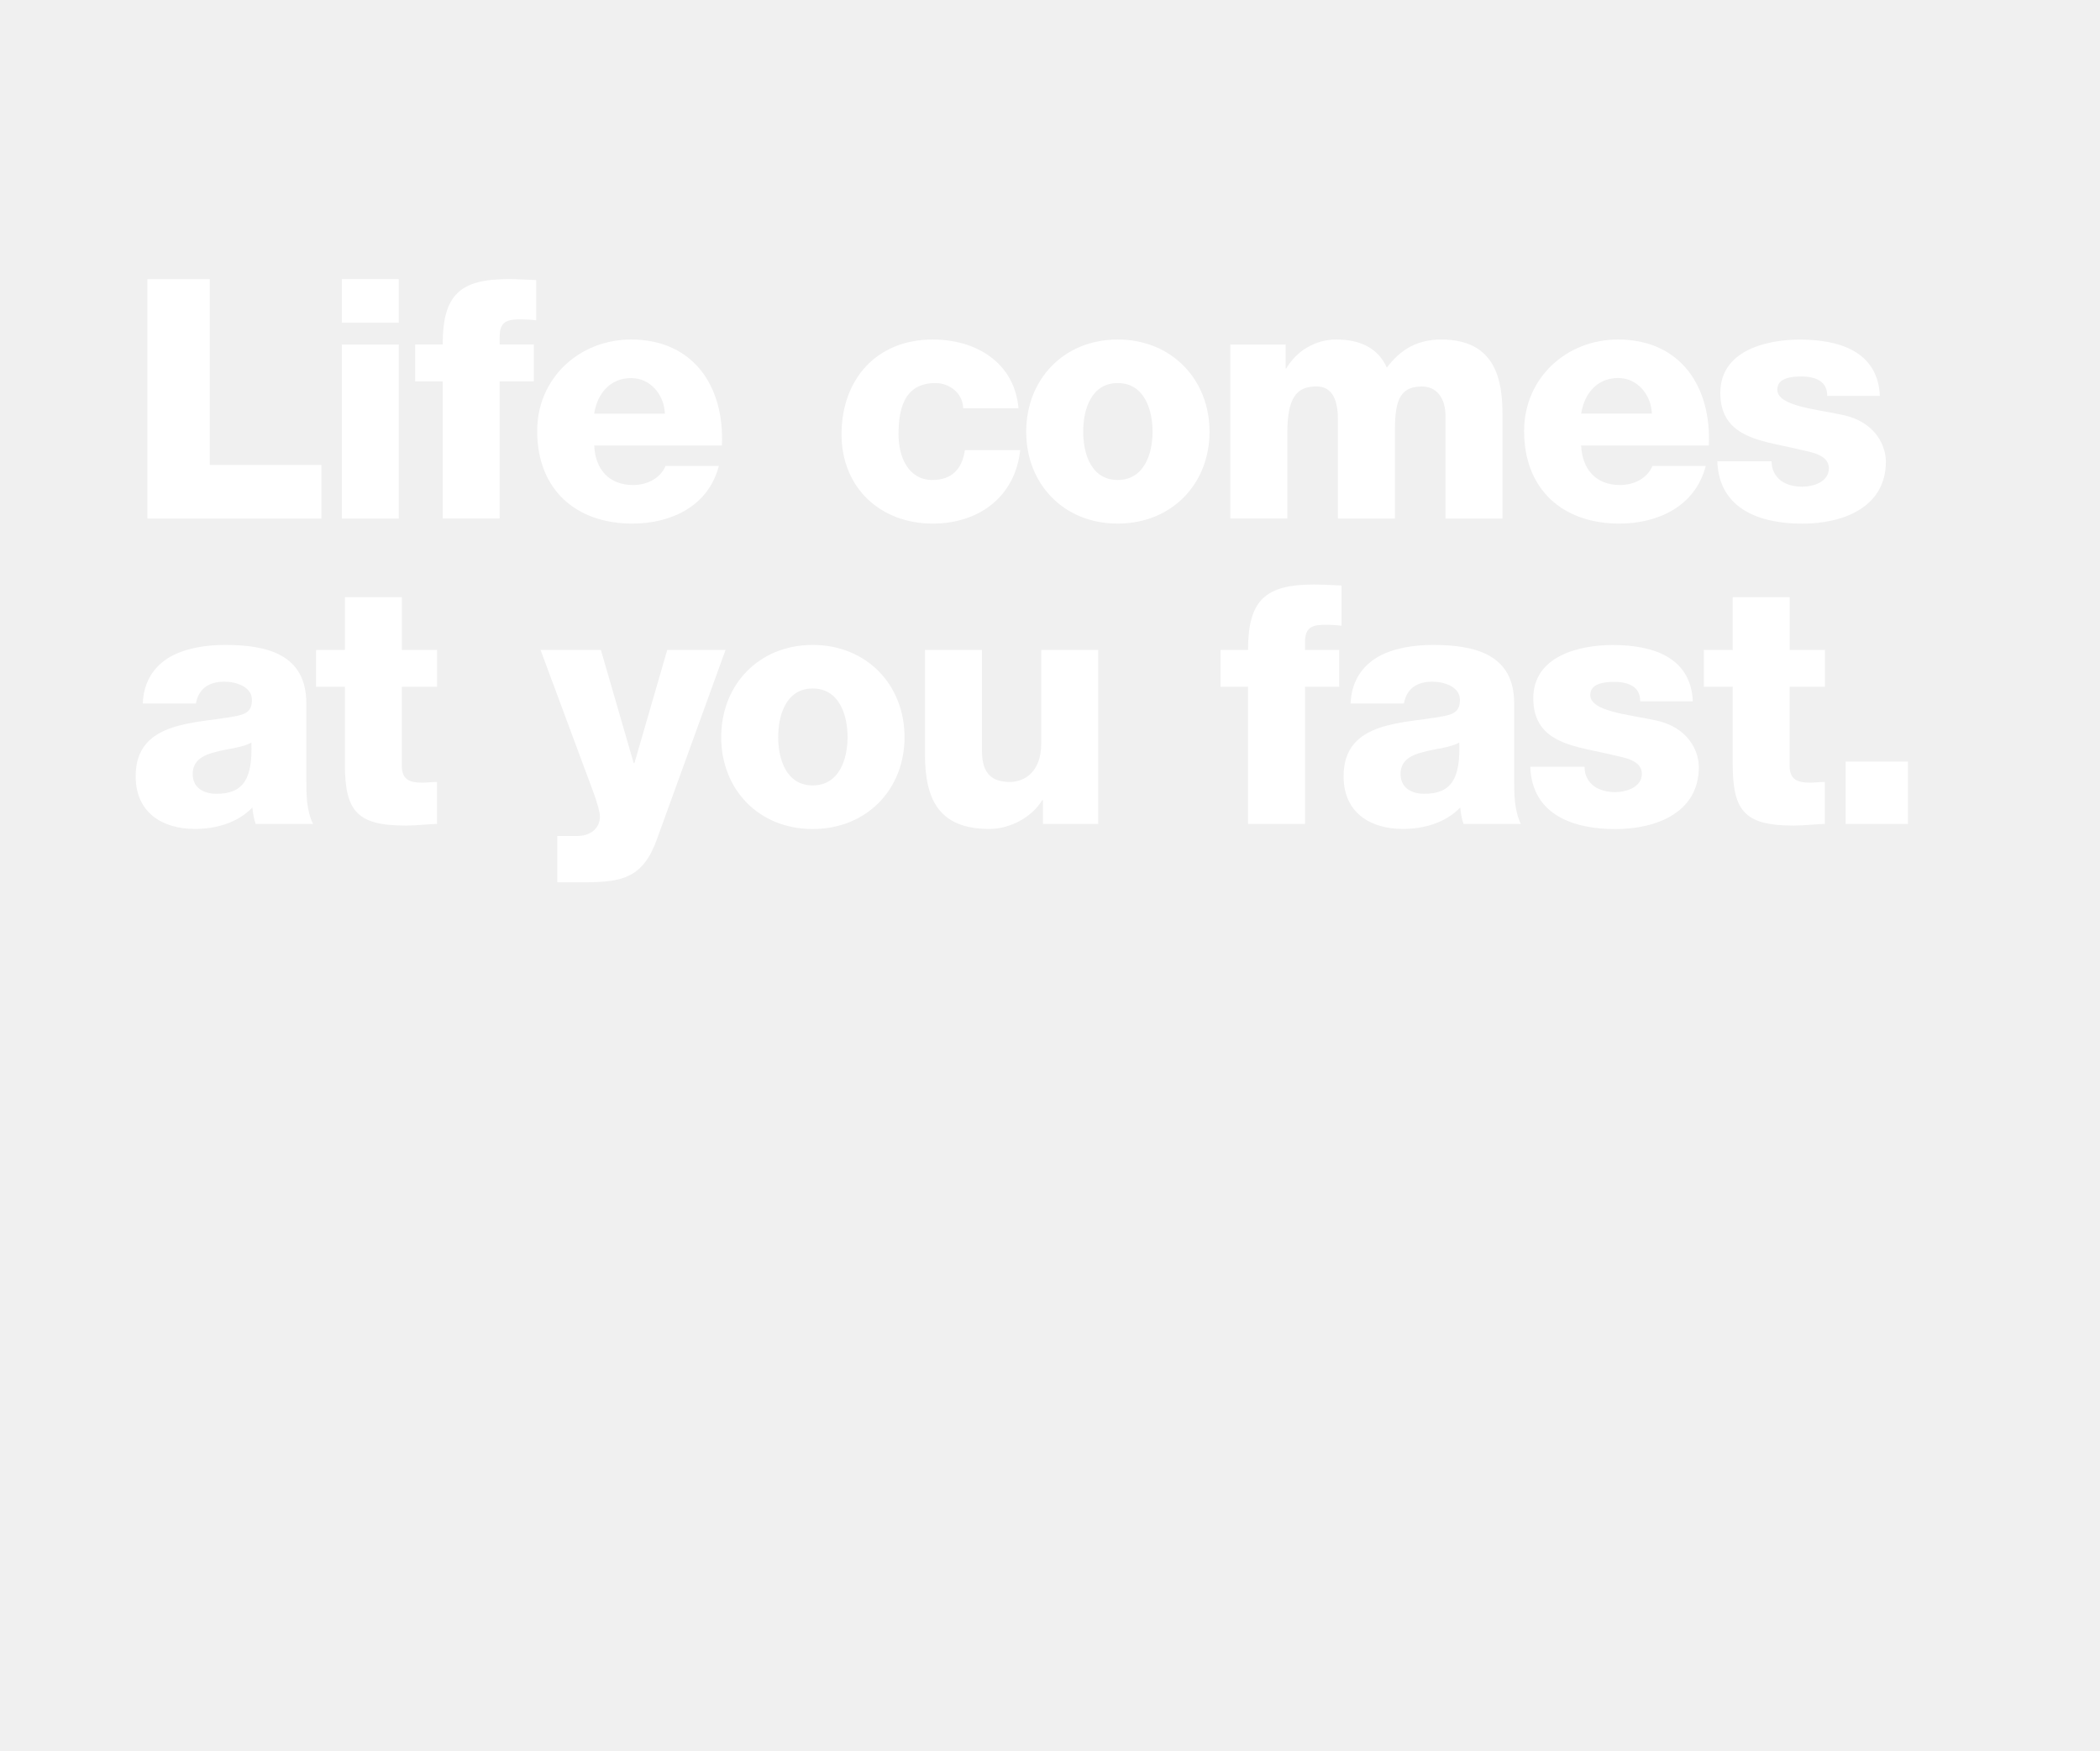
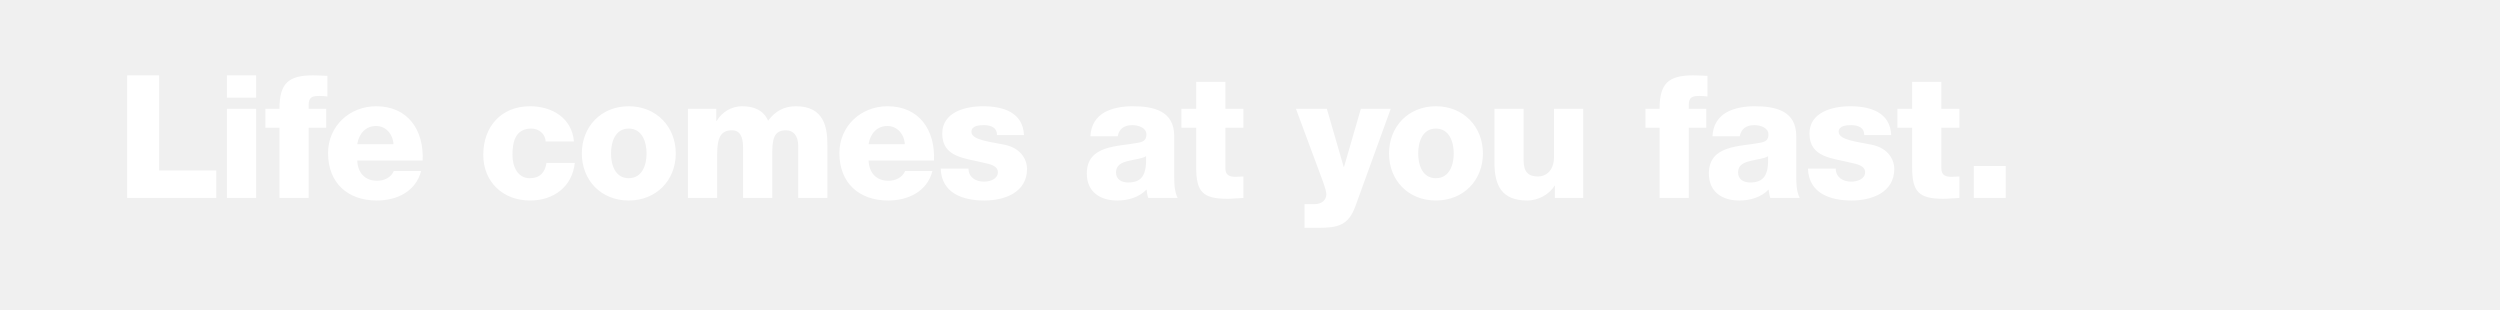
- <svg xmlns="http://www.w3.org/2000/svg" id="Layer_1" viewBox="0 0 300 250">
+ <svg xmlns="http://www.w3.org/2000/svg" id="Layer_1" viewBox="0 0 728 90">
  <style>.st0{fill:#fff}</style>
-   <path class="st0" d="M21.06 39.87h8.91V66.4h15.94v7.66H21.06V39.87zM56.97 46.09h-8.14v-6.23h8.14v6.23zm-8.14 3.12h8.14v24.85h-8.14V49.21zM63.24 54.47h-3.93V49.2h3.93c0-7.13 2.49-9.34 9.43-9.34 1.29 0 2.63.1 3.93.14v5.75c-.77-.1-1.48-.14-2.2-.14-1.87 0-3.02.24-3.02 2.49v1.1h4.88v5.27h-4.88v19.58h-8.14V54.47zM84.89 63.62c.14 3.4 2.11 5.65 5.55 5.65 1.96 0 3.88-.91 4.64-2.73h7.61c-1.48 5.75-6.8 8.24-12.35 8.24-8.09 0-13.6-4.88-13.6-13.22 0-7.61 6.08-13.07 13.41-13.07 8.91 0 13.36 6.7 12.98 15.13H84.89zm10.1-4.55c-.14-2.78-2.11-5.07-4.84-5.07-2.87 0-4.79 2.06-5.27 5.08h10.11zM137.6 58.3c-.05-2.11-1.92-3.59-3.97-3.59-4.55 0-5.27 3.88-5.27 7.33 0 3.21 1.39 6.51 4.84 6.51 2.83 0 4.26-1.63 4.64-4.26h7.9c-.72 6.66-5.89 10.49-12.5 10.49-7.47 0-13.02-5.12-13.02-12.74 0-7.9 5.03-13.55 13.02-13.55 6.18 0 11.68 3.26 12.26 9.82h-7.9zM159.67 48.49c7.71 0 13.12 5.7 13.12 13.17s-5.41 13.12-13.12 13.12-13.07-5.65-13.07-13.12 5.36-13.17 13.07-13.17zm0 20.06c3.78 0 4.98-3.73 4.98-6.9s-1.2-6.94-4.98-6.94c-3.78 0-4.93 3.78-4.93 6.94s1.15 6.9 4.93 6.9zM175.76 49.21h7.9v3.4h.1c1.48-2.49 4.12-4.12 7.13-4.12 3.11 0 5.89 1.01 7.23 4.02 1.96-2.63 4.41-4.02 7.76-4.02 7.9 0 8.76 5.98 8.76 10.73v14.84h-8.14v-14.6c0-2.68-1.29-4.26-3.4-4.26-3.5 0-3.83 2.68-3.83 6.7v12.16h-8.14V59.93c0-2.92-.86-4.74-3.06-4.74-2.92 0-4.17 1.68-4.17 6.75v12.11h-8.14V49.21zM225.88 63.62c.14 3.4 2.11 5.65 5.55 5.65 1.96 0 3.88-.91 4.64-2.73h7.61c-1.48 5.75-6.8 8.24-12.35 8.24-8.09 0-13.6-4.88-13.6-13.22 0-7.61 6.08-13.07 13.41-13.07 8.91 0 13.36 6.7 12.98 15.13h-18.24zm10.11-4.55c-.14-2.78-2.11-5.08-4.84-5.08-2.87 0-4.79 2.06-5.27 5.08h10.11zM253.08 65.87c0 1.25.53 2.15 1.34 2.78.77.57 1.87.86 3.02.86 1.58 0 3.83-.67 3.83-2.63 0-1.92-2.54-2.3-3.97-2.63-5.12-1.29-11.54-1.44-11.54-8.14 0-5.99 6.46-7.61 11.35-7.61 5.46 0 11.16 1.58 11.44 8.04h-7.52c0-1.05-.38-1.72-1.05-2.15-.67-.43-1.58-.62-2.58-.62-1.34 0-3.5.14-3.5 1.87 0 2.35 5.46 2.78 9.19 3.59 5.03 1.01 6.32 4.64 6.32 6.7 0 6.66-6.32 8.86-11.92 8.86-5.89 0-11.92-1.96-12.16-8.91h7.75z" />
-   <g>
-     <path class="st0" d="M20.39 100.49c.14-3.26 1.68-5.36 3.88-6.66 2.2-1.25 5.08-1.72 7.9-1.72 5.89 0 11.59 1.29 11.59 8.33v10.87c0 2.11 0 4.4.96 6.37h-8.19c-.29-.77-.38-1.53-.48-2.35-2.11 2.2-5.22 3.06-8.19 3.06-4.74 0-8.48-2.39-8.48-7.52 0-8.09 8.81-7.47 14.46-8.62 1.39-.29 2.15-.77 2.15-2.3 0-1.87-2.25-2.59-3.93-2.59-2.25 0-3.69 1.01-4.07 3.11h-7.6zm10.54 12.88c3.88 0 5.17-2.2 4.98-7.33-1.15.72-3.26.86-5.03 1.34-1.82.43-3.35 1.2-3.35 3.16 0 2.01 1.58 2.83 3.4 2.83zM62.43 98.09H57.4v11.3c0 1.96 1.15 2.39 2.92 2.39.67 0 1.39-.1 2.11-.1v5.99c-1.48.05-2.97.24-4.45.24-6.94 0-8.71-2.01-8.71-8.76V98.09h-4.12v-5.27h4.12V85.3h8.14v7.52h5.03v5.27zM93.84 119.88c-1.96 5.46-4.88 6.13-10.39 6.13h-3.83v-6.61h2.82c1.87 0 3.26-1.05 3.26-2.78 0-1.34-1.58-5.17-2.06-6.51l-6.42-17.29h8.62L90.53 109h.1l4.69-16.18h8.33l-9.81 27.06zM116.1 92.11c7.71 0 13.12 5.7 13.12 13.17s-5.41 13.12-13.12 13.12-13.07-5.65-13.07-13.12 5.36-13.17 13.07-13.17zm0 20.06c3.78 0 4.98-3.73 4.98-6.9s-1.2-6.94-4.98-6.94-4.93 3.78-4.93 6.94 1.15 6.9 4.93 6.9zM156.89 117.67h-7.9v-3.4h-.1c-1.53 2.54-4.69 4.12-7.56 4.12-7.13 0-9.19-4.12-9.19-10.63V92.82h8.14v14.41c0 3.3 1.44 4.45 4.02 4.45 1.77 0 4.45-1.15 4.45-5.55V92.82h8.14v24.85zM178.29 98.09h-3.93v-5.27h3.93c0-7.13 2.49-9.34 9.43-9.34 1.29 0 2.63.1 3.93.14v5.75c-.77-.1-1.48-.14-2.2-.14-1.87 0-3.02.24-3.02 2.49v1.1h4.88v5.27h-4.88v19.58h-8.14V98.09zM192.94 100.49c.14-3.26 1.68-5.36 3.88-6.66 2.2-1.25 5.08-1.72 7.9-1.72 5.89 0 11.59 1.29 11.59 8.33v10.87c0 2.11 0 4.4.96 6.37h-8.19c-.29-.77-.38-1.53-.48-2.35-2.11 2.2-5.22 3.06-8.19 3.06-4.74 0-8.47-2.39-8.47-7.52 0-8.09 8.81-7.47 14.46-8.62 1.39-.29 2.16-.77 2.16-2.3 0-1.87-2.25-2.59-3.93-2.59-2.25 0-3.69 1.01-4.07 3.11h-7.62zm10.54 12.88c3.88 0 5.17-2.2 4.98-7.33-1.15.72-3.26.86-5.03 1.34-1.82.43-3.35 1.2-3.35 3.16 0 2.01 1.58 2.83 3.4 2.83zM226.36 109.49c0 1.25.53 2.15 1.34 2.78.77.57 1.87.86 3.02.86 1.58 0 3.83-.67 3.83-2.63 0-1.92-2.54-2.3-3.97-2.63-5.12-1.29-11.54-1.44-11.54-8.14 0-5.99 6.46-7.61 11.35-7.61 5.46 0 11.16 1.58 11.44 8.04h-7.52c0-1.05-.38-1.72-1.05-2.15-.67-.43-1.58-.62-2.58-.62-1.34 0-3.5.14-3.5 1.87 0 2.35 5.46 2.78 9.19 3.59 5.03 1.01 6.32 4.64 6.32 6.7 0 6.66-6.32 8.86-11.92 8.86-5.89 0-11.92-1.96-12.16-8.91h7.75zM260.69 98.09h-5.03v11.3c0 1.96 1.15 2.39 2.92 2.39.67 0 1.39-.1 2.11-.1v5.99c-1.48.05-2.97.24-4.45.24-6.94 0-8.71-2.01-8.71-8.76V98.09h-4.12v-5.27h4.12V85.3h8.14v7.52h5.03v5.27zM263.66 108.77h8.91v8.91h-8.91v-8.91z" />
-   </g>
+   <path class="st0" d="M37.03 21.94h9.3v27.7h16.65v8H37.03v-35.7zM74.58 28.44h-8.5v-6.5h8.5v6.5zm-8.5 3.25h8.5v25.95h-8.5V31.69zM81.38 37.19h-4.1v-5.5h4.1c0-7.45 2.6-9.75 9.85-9.75 1.35 0 2.75.1 4.1.15v6c-.8-.1-1.55-.15-2.3-.15-1.95 0-3.15.25-3.15 2.6v1.15h5.1v5.5h-5.1v20.45h-8.5V37.19zM104.03 46.74c.15 3.55 2.2 5.9 5.8 5.9 2.05 0 4.05-.95 4.85-2.85h7.95c-1.55 6-7.1 8.6-12.9 8.6-8.45 0-14.2-5.1-14.2-13.8 0-7.95 6.35-13.65 14-13.65 9.3 0 13.95 7 13.55 15.8h-19.05zm10.55-4.75c-.15-2.9-2.2-5.3-5.05-5.3-3 0-5 2.15-5.5 5.3h10.55zM158.88 41.19c-.05-2.2-2-3.75-4.15-3.75-4.75 0-5.5 4.05-5.5 7.65 0 3.35 1.45 6.8 5.05 6.8 2.95 0 4.45-1.7 4.85-4.45h8.25c-.75 6.95-6.15 10.95-13.05 10.95-7.8 0-13.6-5.35-13.6-13.3 0-8.25 5.25-14.15 13.6-14.15 6.45 0 12.2 3.4 12.8 10.25h-8.25zM183.08 30.94c8.05 0 13.7 5.95 13.7 13.75s-5.65 13.7-13.7 13.7-13.65-5.9-13.65-13.7 5.6-13.75 13.65-13.75zm0 20.95c3.95 0 5.2-3.9 5.2-7.2 0-3.3-1.25-7.25-5.2-7.25s-5.15 3.95-5.15 7.25 1.2 7.2 5.15 7.2zM200.33 31.69h8.25v3.55h.1c1.55-2.6 4.3-4.3 7.45-4.3 3.25 0 6.15 1.05 7.55 4.2 2.05-2.75 4.6-4.2 8.1-4.2 8.25 0 9.15 6.25 9.15 11.2v15.5h-8.5V42.39c0-2.8-1.35-4.45-3.55-4.45-3.65 0-4 2.8-4 7v12.7h-8.5V42.89c0-3.05-.9-4.95-3.2-4.95-3.05 0-4.35 1.75-4.35 7.05v12.65h-8.5V31.69zM252.93 46.74c.15 3.55 2.2 5.9 5.8 5.9 2.05 0 4.05-.95 4.85-2.85h7.95c-1.55 6-7.1 8.6-12.9 8.6-8.45 0-14.2-5.1-14.2-13.8 0-7.95 6.35-13.65 14-13.65 9.3 0 13.95 7 13.55 15.8h-19.05zm10.55-4.75c-.15-2.9-2.2-5.3-5.05-5.3-3 0-5 2.15-5.5 5.3h10.55zM282.03 49.09c0 1.3.55 2.25 1.4 2.9.8.6 1.95.9 3.15.9 1.65 0 4-.7 4-2.75 0-2-2.65-2.4-4.15-2.75-5.35-1.35-12.05-1.5-12.05-8.5 0-6.25 6.75-7.95 11.85-7.95 5.7 0 11.65 1.65 11.95 8.4h-7.85c0-1.1-.4-1.8-1.1-2.25-.7-.45-1.65-.65-2.7-.65-1.4 0-3.65.15-3.65 1.95 0 2.45 5.7 2.9 9.6 3.75 5.25 1.05 6.6 4.85 6.6 7 0 6.95-6.6 9.25-12.45 9.25-6.15 0-12.45-2.05-12.7-9.3h8.1zM317.53 39.69c.15-3.4 1.75-5.6 4.05-6.95 2.3-1.3 5.3-1.8 8.25-1.8 6.15 0 12.1 1.35 12.1 8.7v11.35c0 2.2 0 4.6 1 6.65h-8.55c-.3-.8-.4-1.6-.5-2.45-2.2 2.3-5.45 3.2-8.55 3.2-4.95 0-8.85-2.5-8.85-7.85 0-8.45 9.2-7.8 15.1-9 1.45-.3 2.25-.8 2.25-2.4 0-1.95-2.35-2.7-4.1-2.7-2.35 0-3.85 1.05-4.25 3.25h-7.95zm11 13.45c4.05 0 5.4-2.3 5.2-7.65-1.2.75-3.4.9-5.25 1.4-1.9.45-3.5 1.25-3.5 3.3 0 2.1 1.65 2.95 3.55 2.95zM362.08 37.19h-5.25v11.8c0 2.05 1.2 2.5 3.05 2.5.7 0 1.45-.1 2.2-.1v6.25c-1.55.05-3.1.25-4.65.25-7.25 0-9.1-2.1-9.1-9.15V37.19h-4.3v-5.5h4.3v-7.85h8.5v7.85h5.25v5.5zM394.73 59.94c-2.05 5.7-5.1 6.4-10.85 6.4h-4v-6.9h2.95c1.95 0 3.4-1.1 3.4-2.9 0-1.4-1.65-5.4-2.15-6.8l-6.7-18.05h9l4.9 16.9h.1l4.9-16.9h8.7l-10.25 28.25zM418.13 30.94c8.05 0 13.7 5.95 13.7 13.75s-5.65 13.7-13.7 13.7-13.65-5.9-13.65-13.7 5.6-13.75 13.65-13.75zm0 20.95c3.95 0 5.2-3.9 5.2-7.2 0-3.3-1.25-7.25-5.2-7.25s-5.15 3.95-5.15 7.25 1.2 7.2 5.15 7.2zM461.03 57.64h-8.25v-3.55h-.1c-1.6 2.65-4.9 4.3-7.9 4.3-7.45 0-9.6-4.3-9.6-11.1v-15.6h8.5v15.05c0 3.45 1.5 4.65 4.2 4.65 1.85 0 4.65-1.2 4.65-5.8v-13.9h8.5v25.95zM483.27 37.19h-4.1v-5.5h4.1c0-7.45 2.6-9.75 9.85-9.75 1.35 0 2.75.1 4.1.15v6c-.8-.1-1.55-.15-2.3-.15-1.95 0-3.15.25-3.15 2.6v1.15h5.1v5.5h-5.1v20.45h-8.5V37.19zM498.67 39.69c.15-3.4 1.75-5.6 4.05-6.95 2.3-1.3 5.3-1.8 8.25-1.8 6.15 0 12.1 1.35 12.1 8.7v11.35c0 2.2 0 4.6 1 6.65h-8.55c-.3-.8-.4-1.6-.5-2.45-2.2 2.3-5.45 3.2-8.55 3.2-4.95 0-8.85-2.5-8.85-7.85 0-8.45 9.2-7.8 15.1-9 1.45-.3 2.25-.8 2.25-2.4 0-1.95-2.35-2.7-4.1-2.7-2.35 0-3.85 1.05-4.25 3.25h-7.95zm11 13.45c4.05 0 5.4-2.3 5.2-7.65-1.2.75-3.4.9-5.25 1.4-1.9.45-3.5 1.25-3.5 3.3 0 2.1 1.65 2.95 3.55 2.95zM534.57 49.09c0 1.3.55 2.25 1.4 2.9.8.6 1.95.9 3.15.9 1.65 0 4-.7 4-2.75 0-2-2.65-2.4-4.15-2.75-5.35-1.35-12.05-1.5-12.05-8.5 0-6.25 6.75-7.95 11.85-7.95 5.7 0 11.65 1.65 11.95 8.4h-7.85c0-1.1-.4-1.8-1.1-2.25-.7-.45-1.65-.65-2.7-.65-1.4 0-3.65.15-3.65 1.95 0 2.45 5.7 2.9 9.6 3.75 5.25 1.05 6.6 4.85 6.6 7 0 6.95-6.6 9.25-12.45 9.25-6.15 0-12.45-2.05-12.7-9.3h8.1zM570.57 37.19h-5.25v11.8c0 2.05 1.2 2.5 3.05 2.5.7 0 1.45-.1 2.2-.1v6.25c-1.55.05-3.1.25-4.65.25-7.25 0-9.1-2.1-9.1-9.15V37.19h-4.3v-5.5h4.3v-7.85h8.5v7.85h5.25v5.5zM574.77 48.34h9.3v9.3h-9.3v-9.3z" />
</svg>
